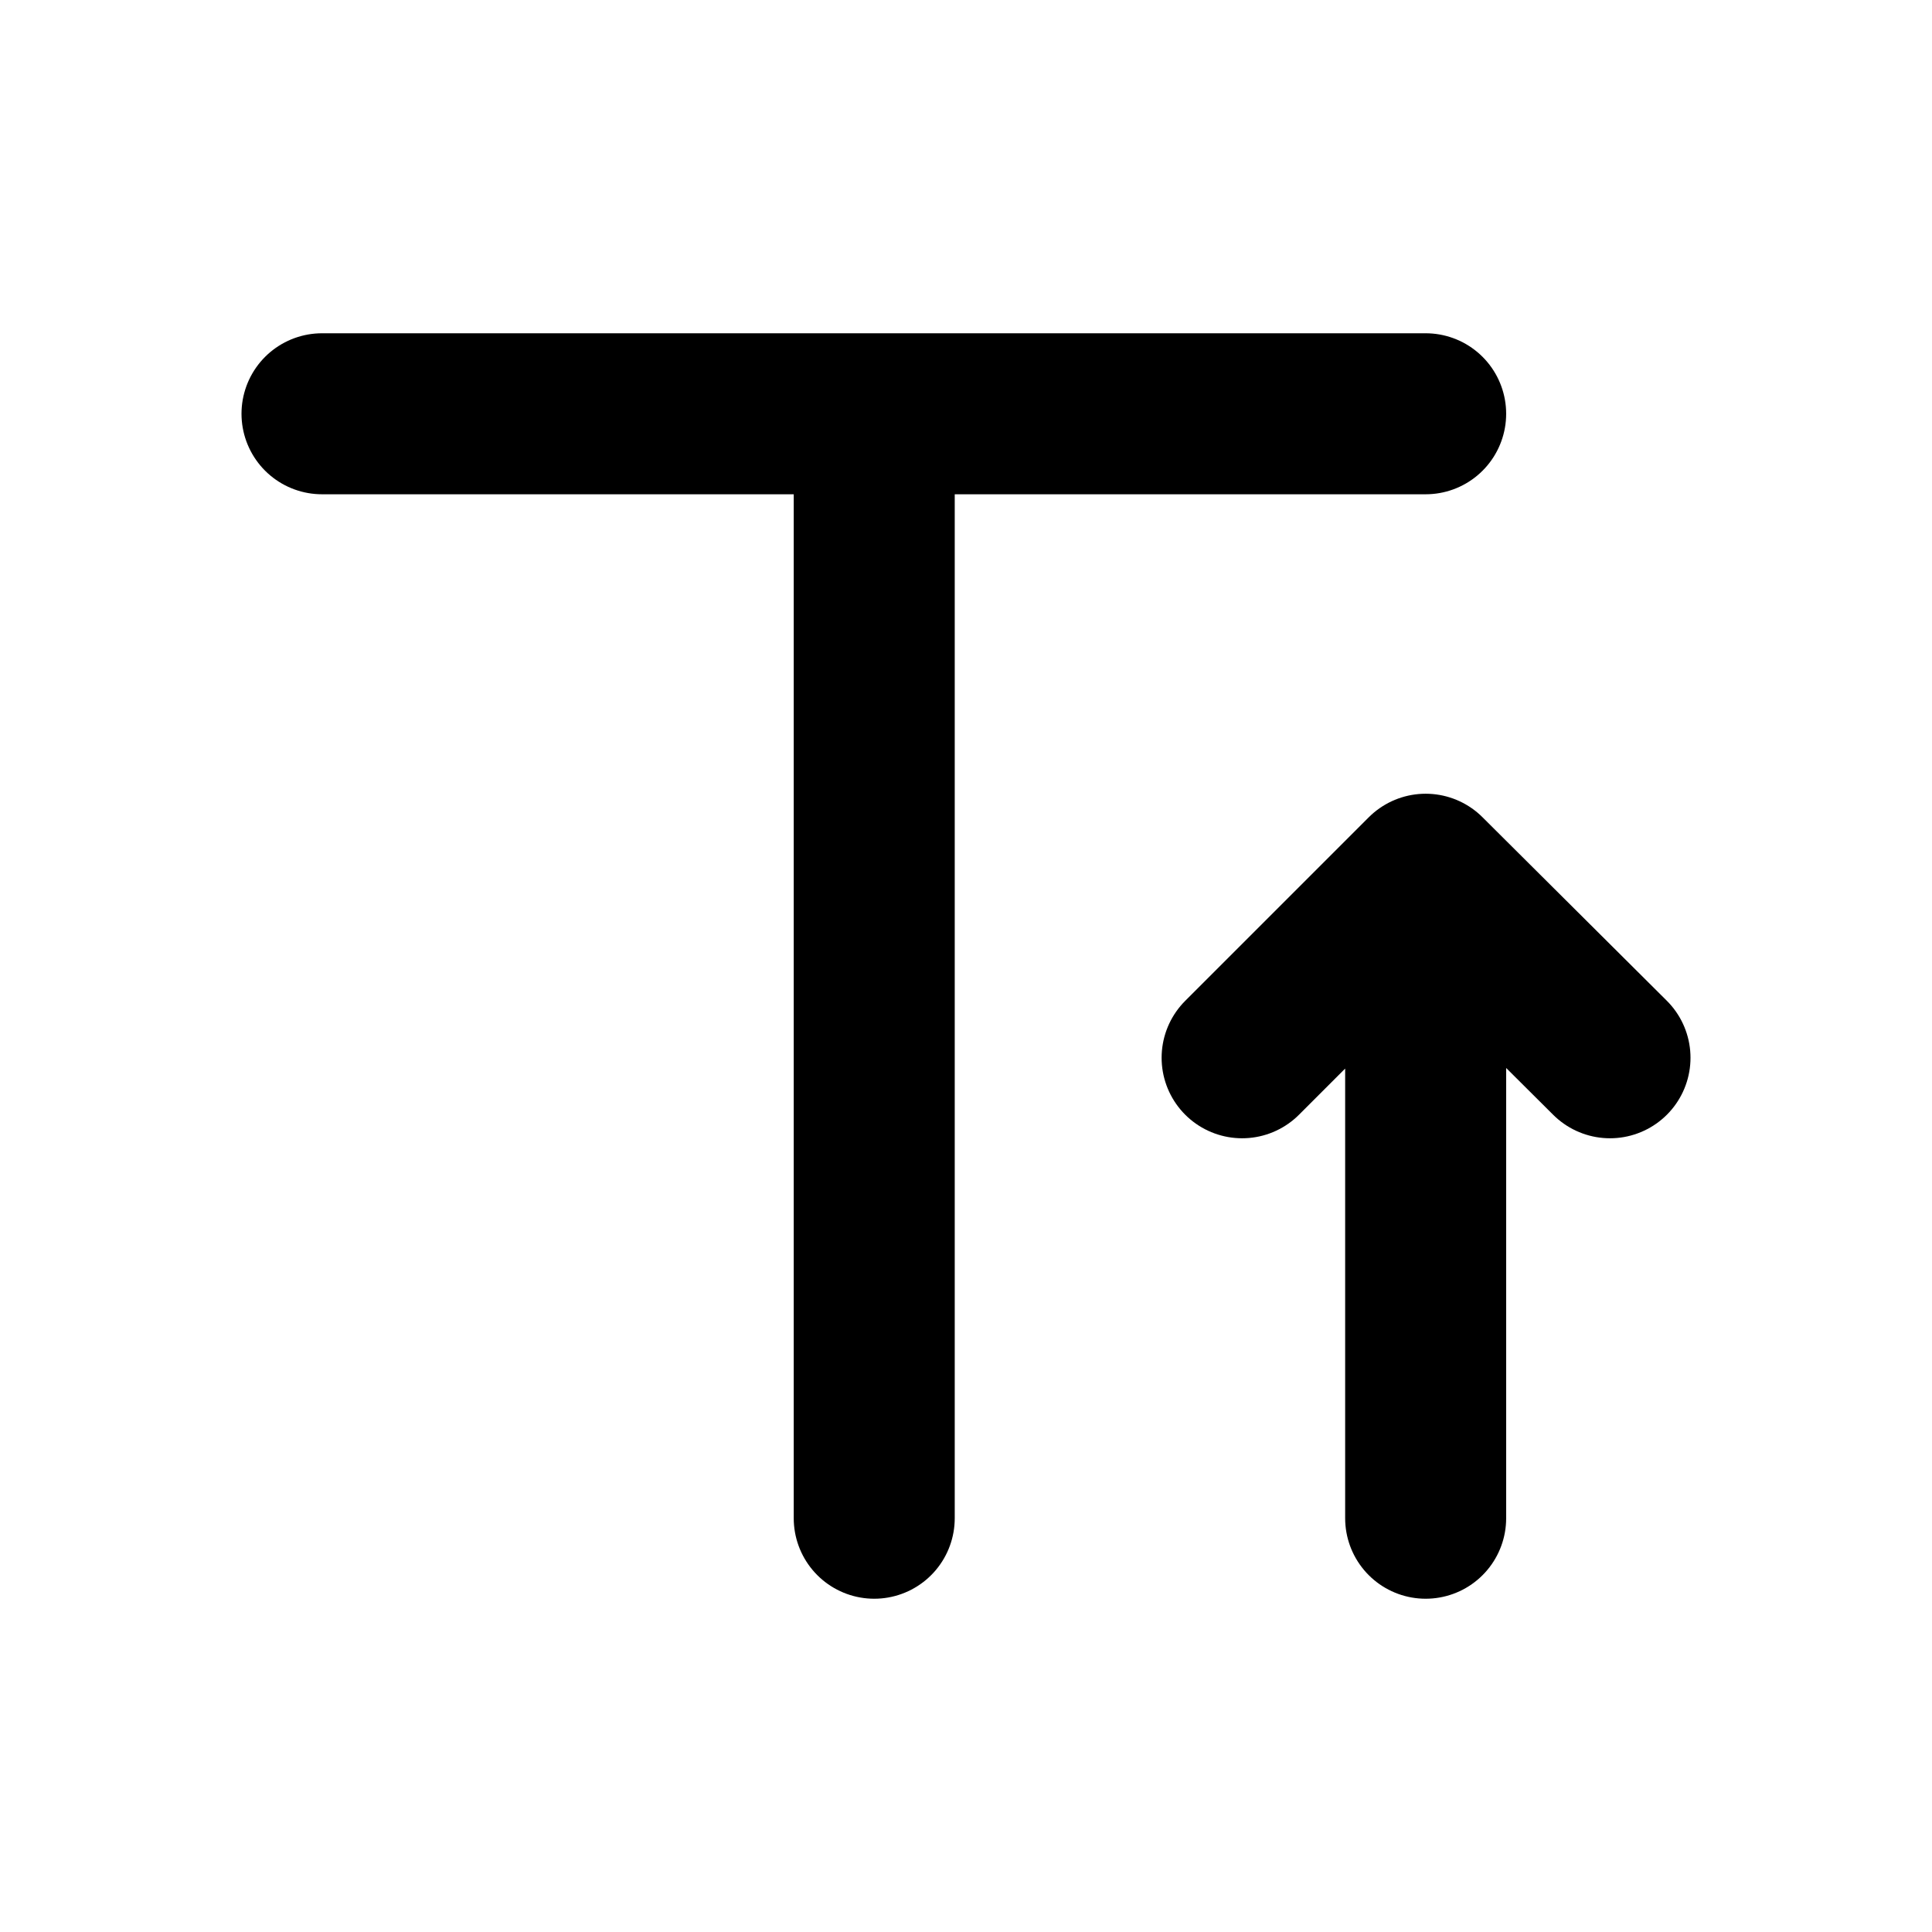
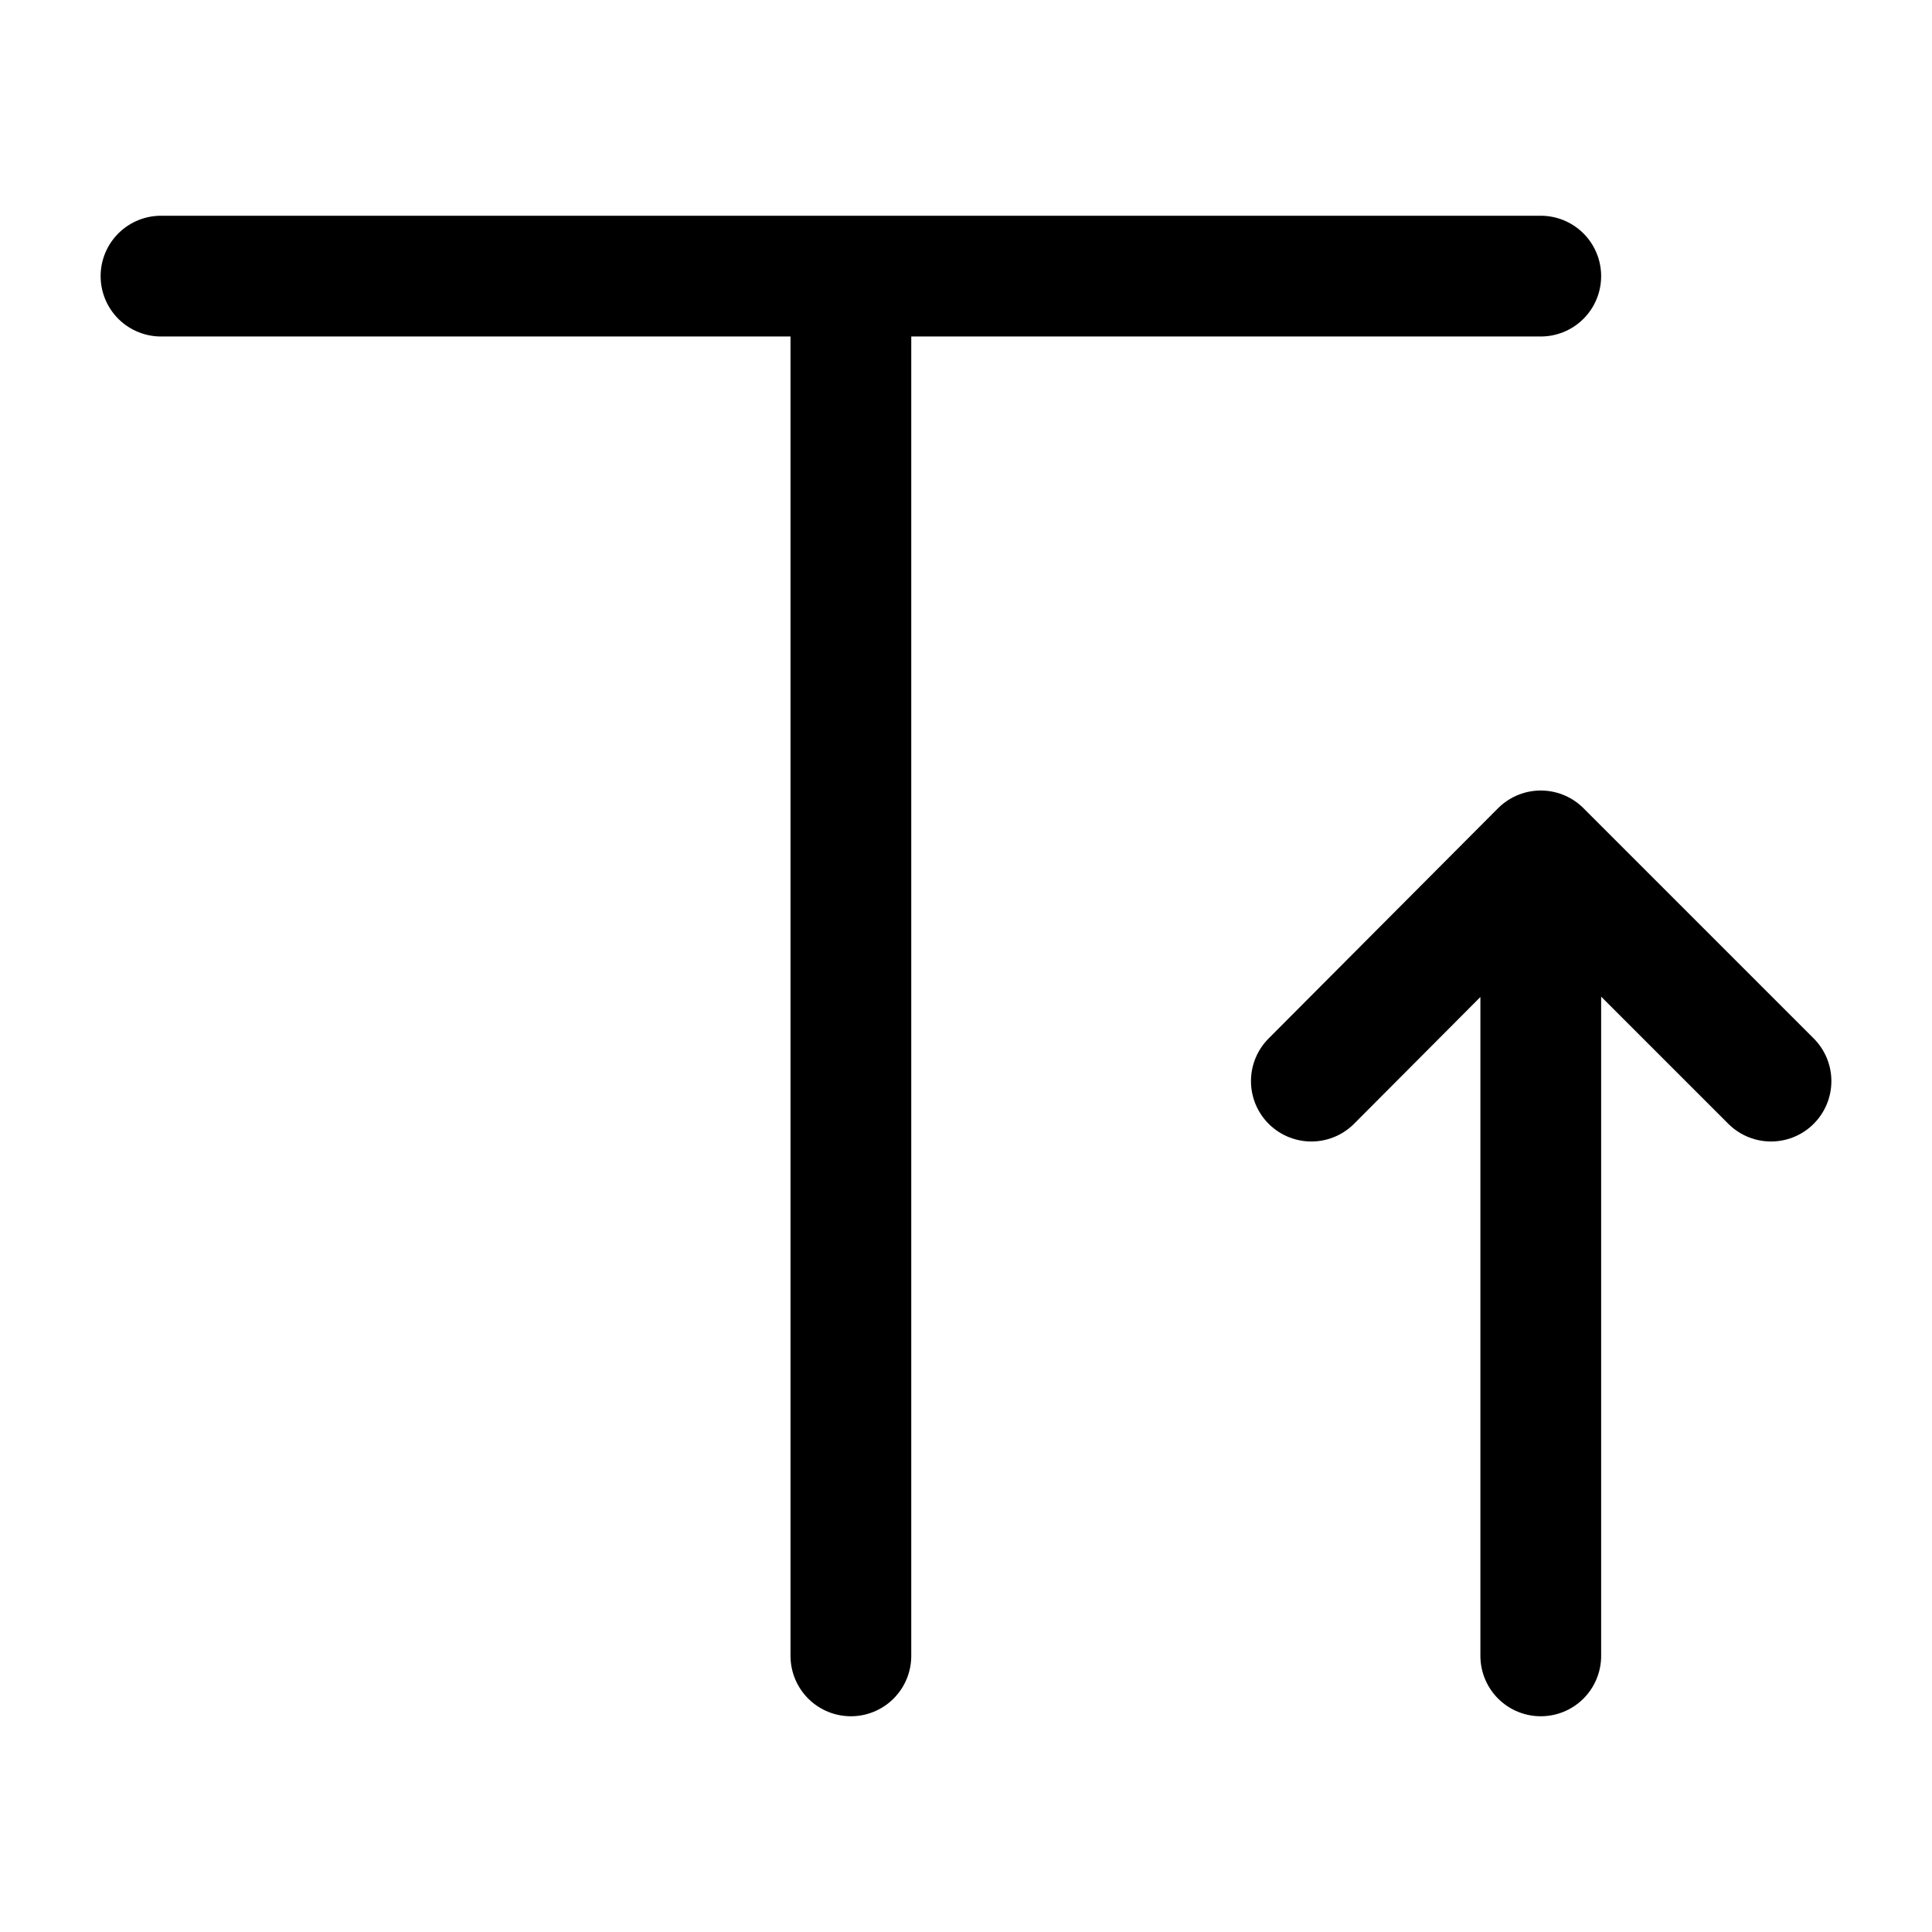
<svg xmlns="http://www.w3.org/2000/svg" id="Layer_1" data-name="Layer 1" viewBox="0 0 24 24">
  <defs>
-     <style>.cls-1{fill:none;stroke:#000;stroke-linecap:round;stroke-linejoin:round;stroke-width:2px;}</style>
+     <style>.cls-1{fill:none;stroke:#000;stroke-linecap:round;stroke-linejoin:round;stroke-width:1.5px;}</style>
  </defs>
-   <polyline class="cls-1" points="17.71 5.14 4 5.14 10.86 5.14 10.86 18.86" />
-   <polyline class="cls-1" points="20 13.14 17.71 10.86 15.43 13.14 17.71 10.86 17.71 18.86" />
+   <polyline class="cls-1" points="19.14 3.43 2 3.43 10.57 3.43 10.57 20.57" />
+   <polyline class="cls-1" points="22 13.43 19.14 10.57 16.29 13.43 19.14 10.57 19.14 20.57" />
</svg>
